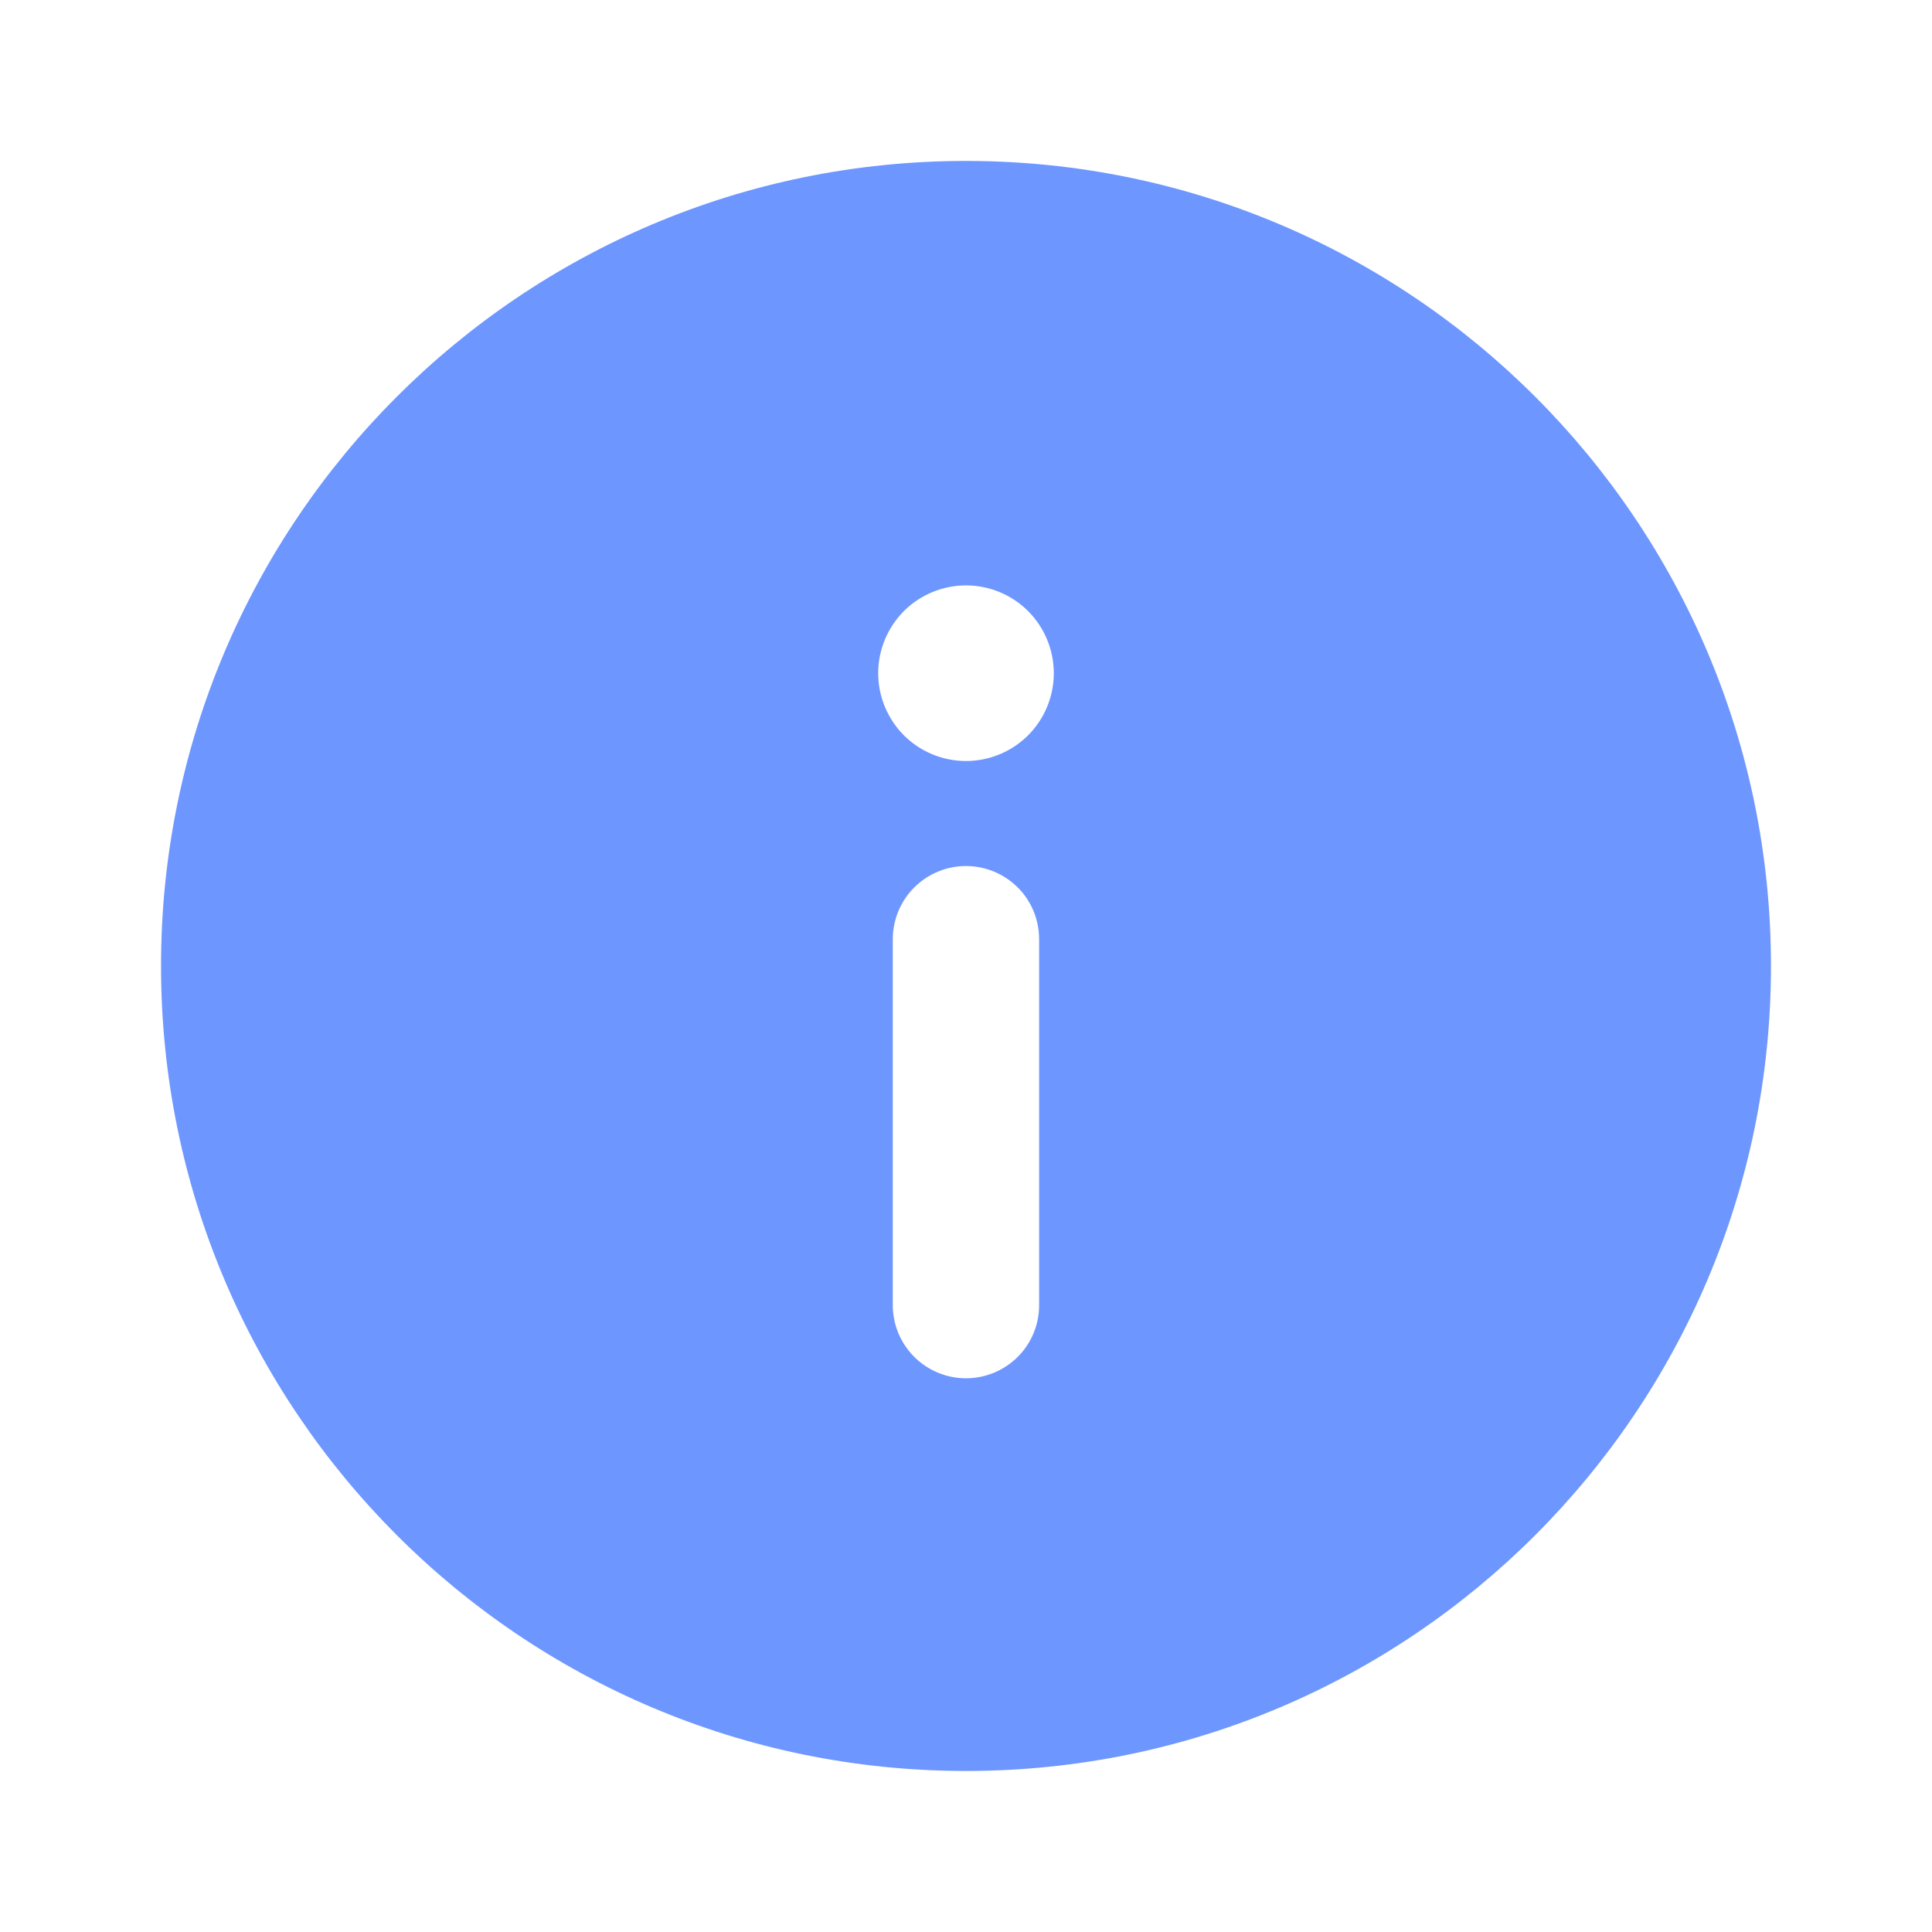
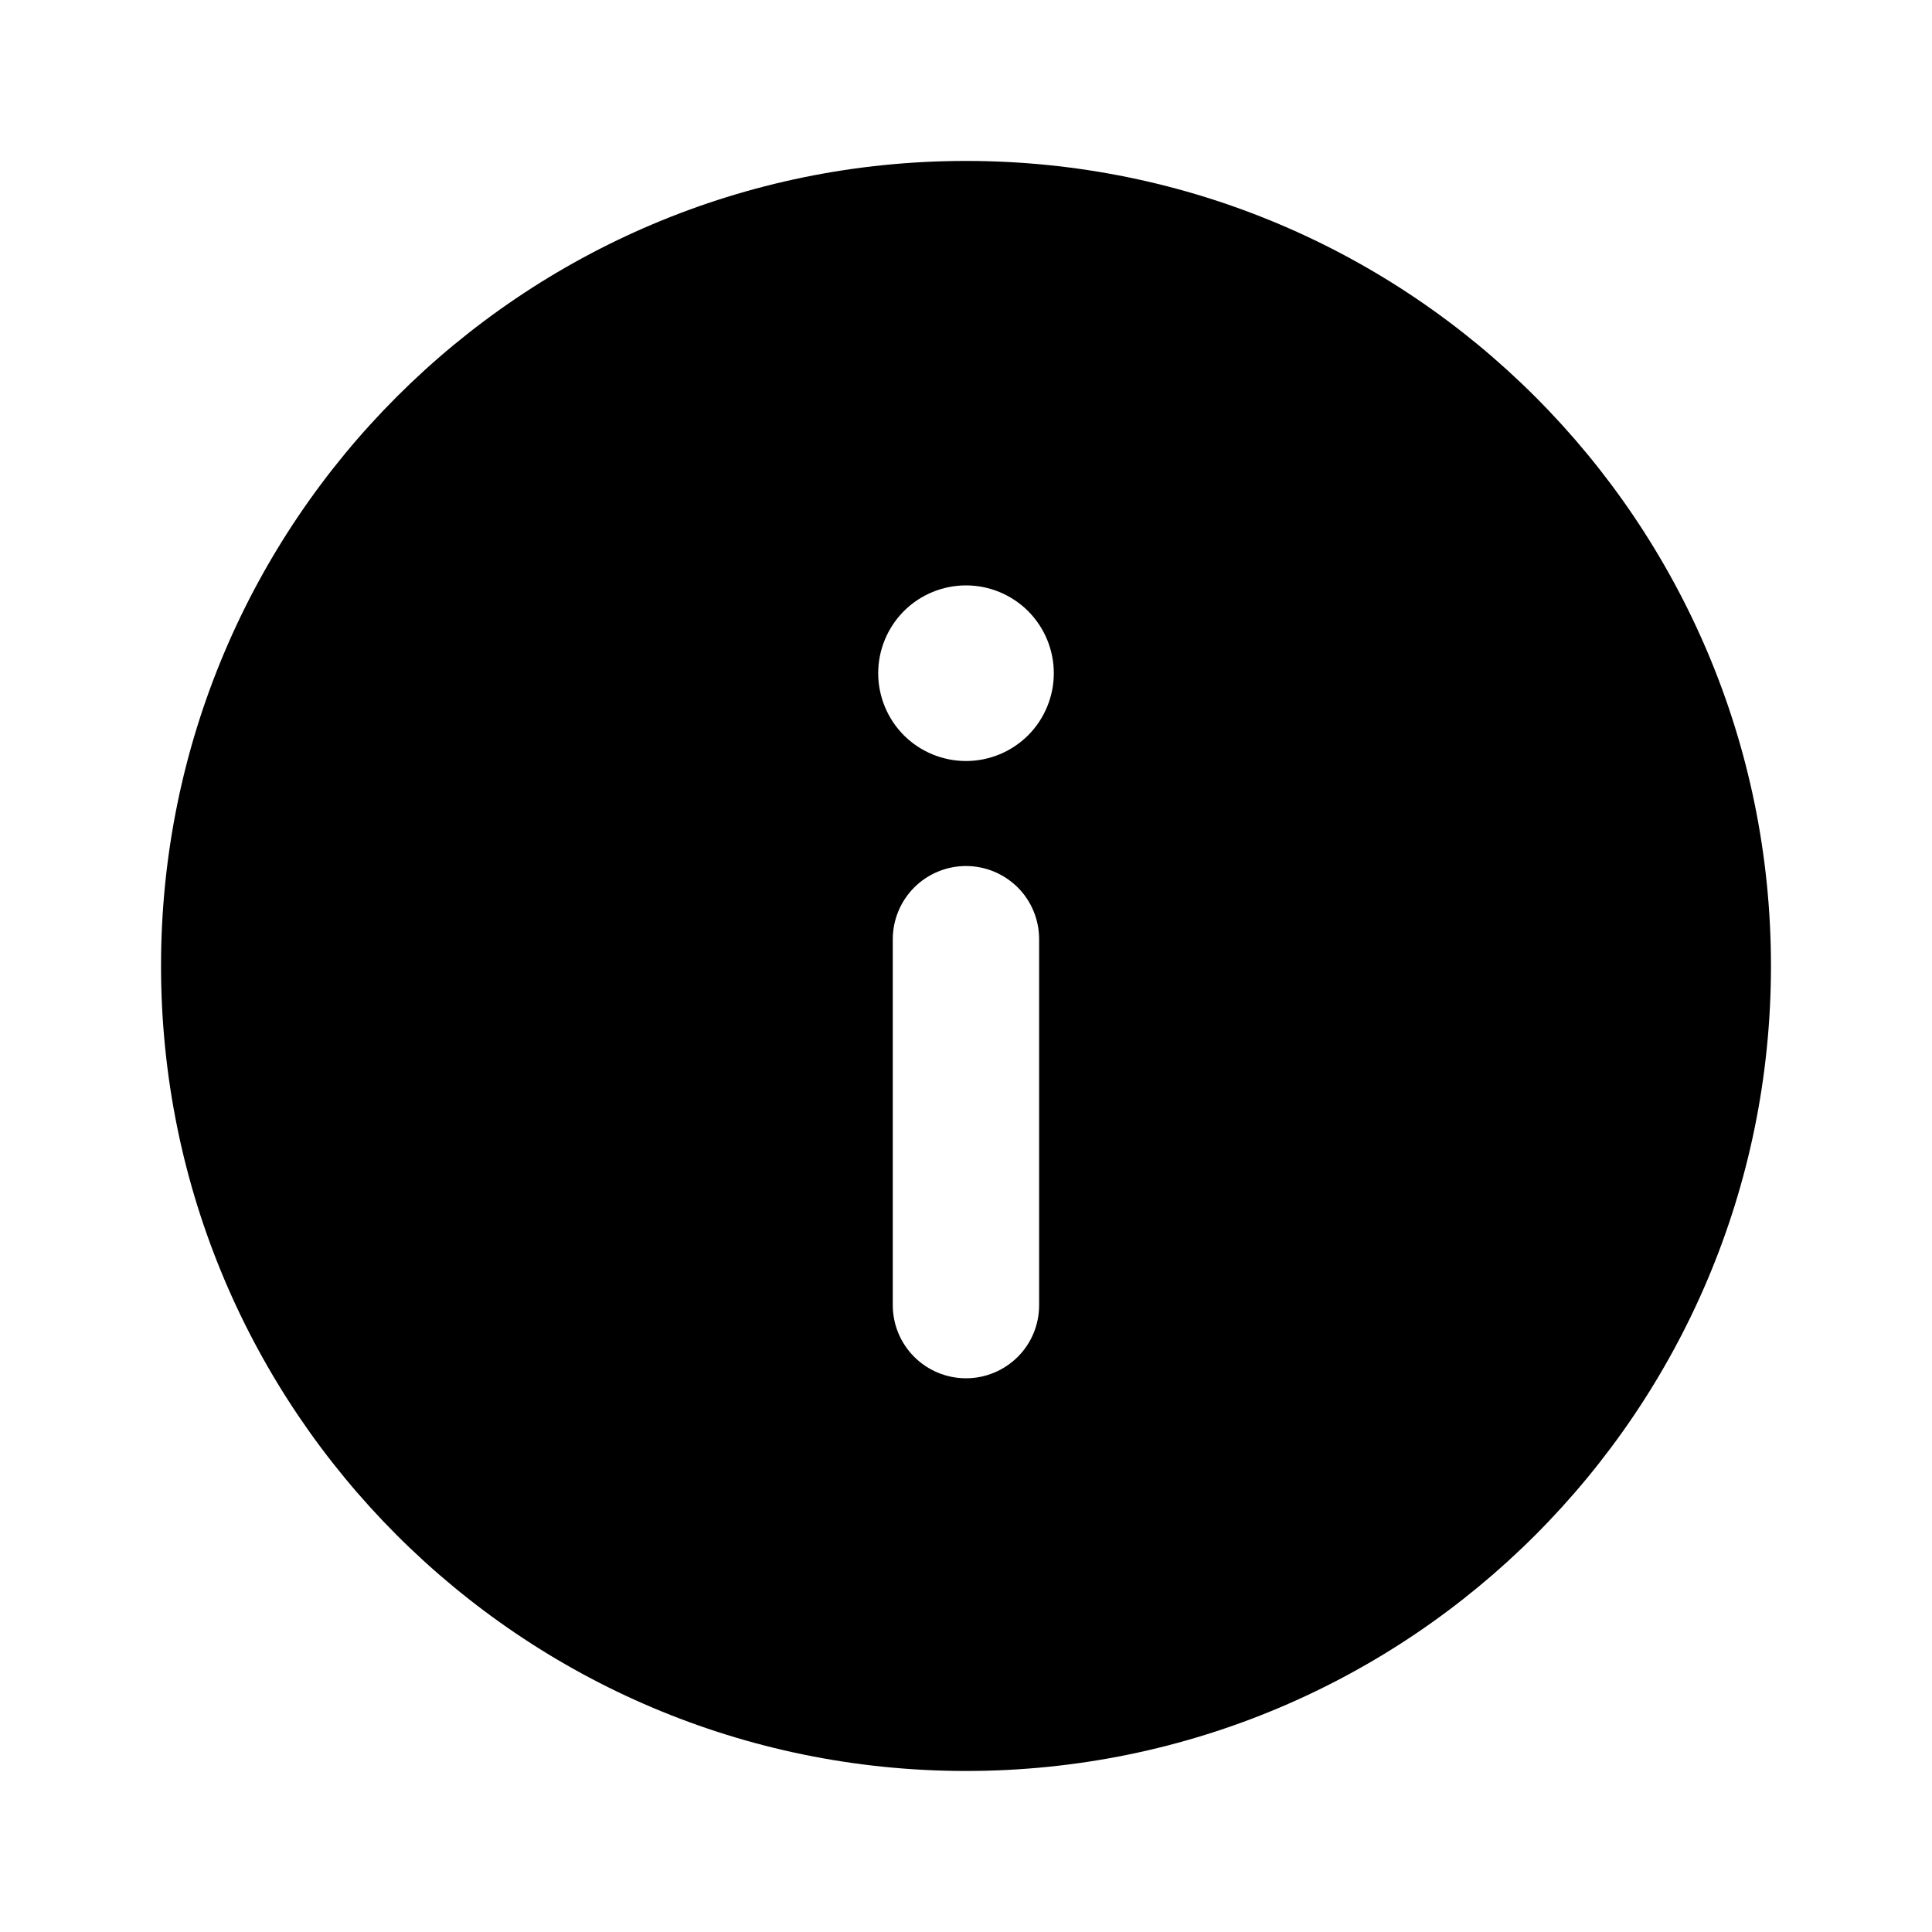
- <svg xmlns="http://www.w3.org/2000/svg" width="20" height="20" viewBox="0 0 20 20" fill="none">
-   <path fill-rule="evenodd" clip-rule="evenodd" d="M10 7.878C9.759 7.878 9.527 7.782 9.357 7.612C9.187 7.441 9.091 7.21 9.091 6.969C9.091 6.728 9.187 6.497 9.357 6.326C9.527 6.156 9.759 6.06 10 6.06C10.241 6.06 10.472 6.156 10.643 6.326C10.813 6.497 10.909 6.728 10.909 6.969C10.909 7.21 10.813 7.441 10.643 7.612C10.472 7.782 10.241 7.878 10 7.878ZM10.757 13.511C10.757 13.712 10.678 13.904 10.536 14.046C10.393 14.188 10.201 14.268 10 14.268C9.799 14.268 9.606 14.188 9.464 14.046C9.322 13.904 9.242 13.712 9.242 13.511V9.723C9.242 9.522 9.322 9.329 9.464 9.187C9.606 9.045 9.799 8.965 10 8.965C10.201 8.965 10.393 9.045 10.536 9.187C10.678 9.329 10.757 9.522 10.757 9.723V13.511ZM10 1.666C5.398 1.666 1.667 5.397 1.667 9.999C1.667 14.602 5.398 18.333 10 18.333C14.602 18.333 18.333 14.602 18.333 9.999C18.333 5.397 14.602 1.666 10 1.666Z" fill="#6D96FF" />
+ <svg xmlns="http://www.w3.org/2000/svg" width="20" height="20" viewBox="0 0 20 20">
+   <path fill-rule="evenodd" clip-rule="evenodd" d="M10 7.878C9.759 7.878 9.527 7.782 9.357 7.612C9.187 7.441 9.091 7.21 9.091 6.969C9.091 6.728 9.187 6.497 9.357 6.326C9.527 6.156 9.759 6.06 10 6.06C10.241 6.06 10.472 6.156 10.643 6.326C10.813 6.497 10.909 6.728 10.909 6.969C10.909 7.21 10.813 7.441 10.643 7.612C10.472 7.782 10.241 7.878 10 7.878ZM10.757 13.511C10.757 13.712 10.678 13.904 10.536 14.046C10.393 14.188 10.201 14.268 10 14.268C9.799 14.268 9.606 14.188 9.464 14.046C9.322 13.904 9.242 13.712 9.242 13.511V9.723C9.242 9.522 9.322 9.329 9.464 9.187C9.606 9.045 9.799 8.965 10 8.965C10.201 8.965 10.393 9.045 10.536 9.187C10.678 9.329 10.757 9.522 10.757 9.723V13.511ZM10 1.666C5.398 1.666 1.667 5.397 1.667 9.999C1.667 14.602 5.398 18.333 10 18.333C14.602 18.333 18.333 14.602 18.333 9.999C18.333 5.397 14.602 1.666 10 1.666Z" />
</svg>
